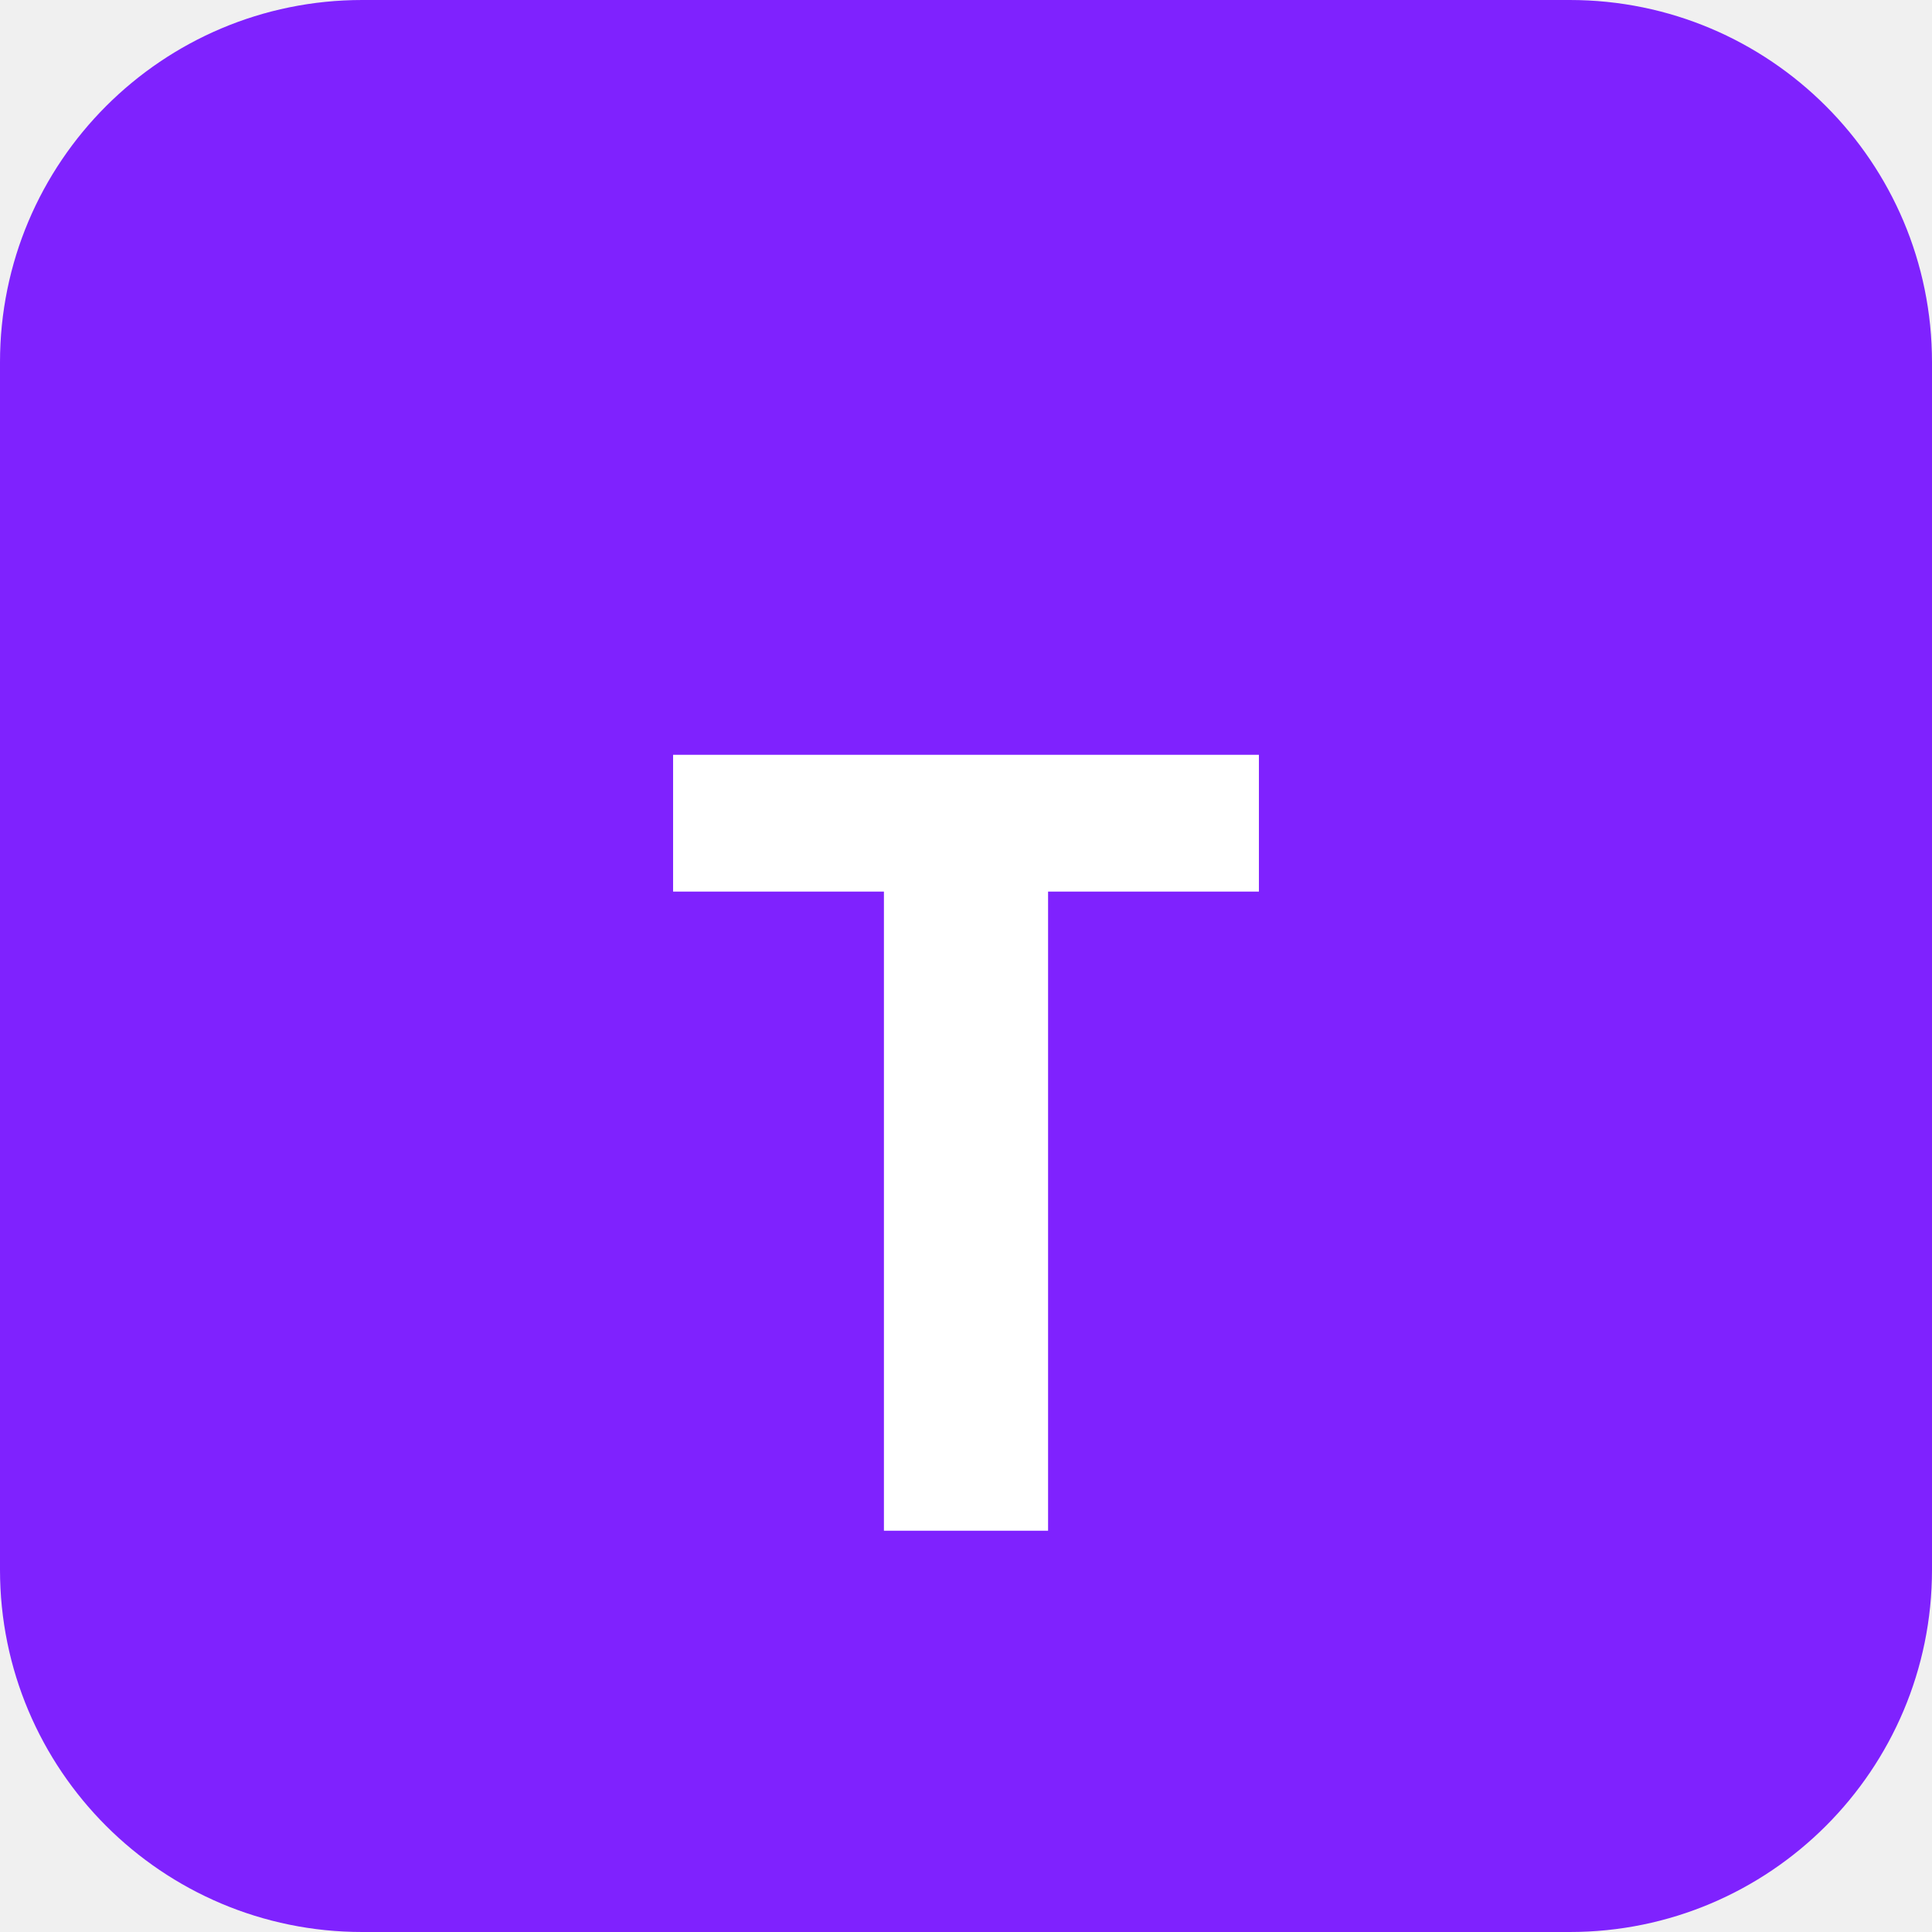
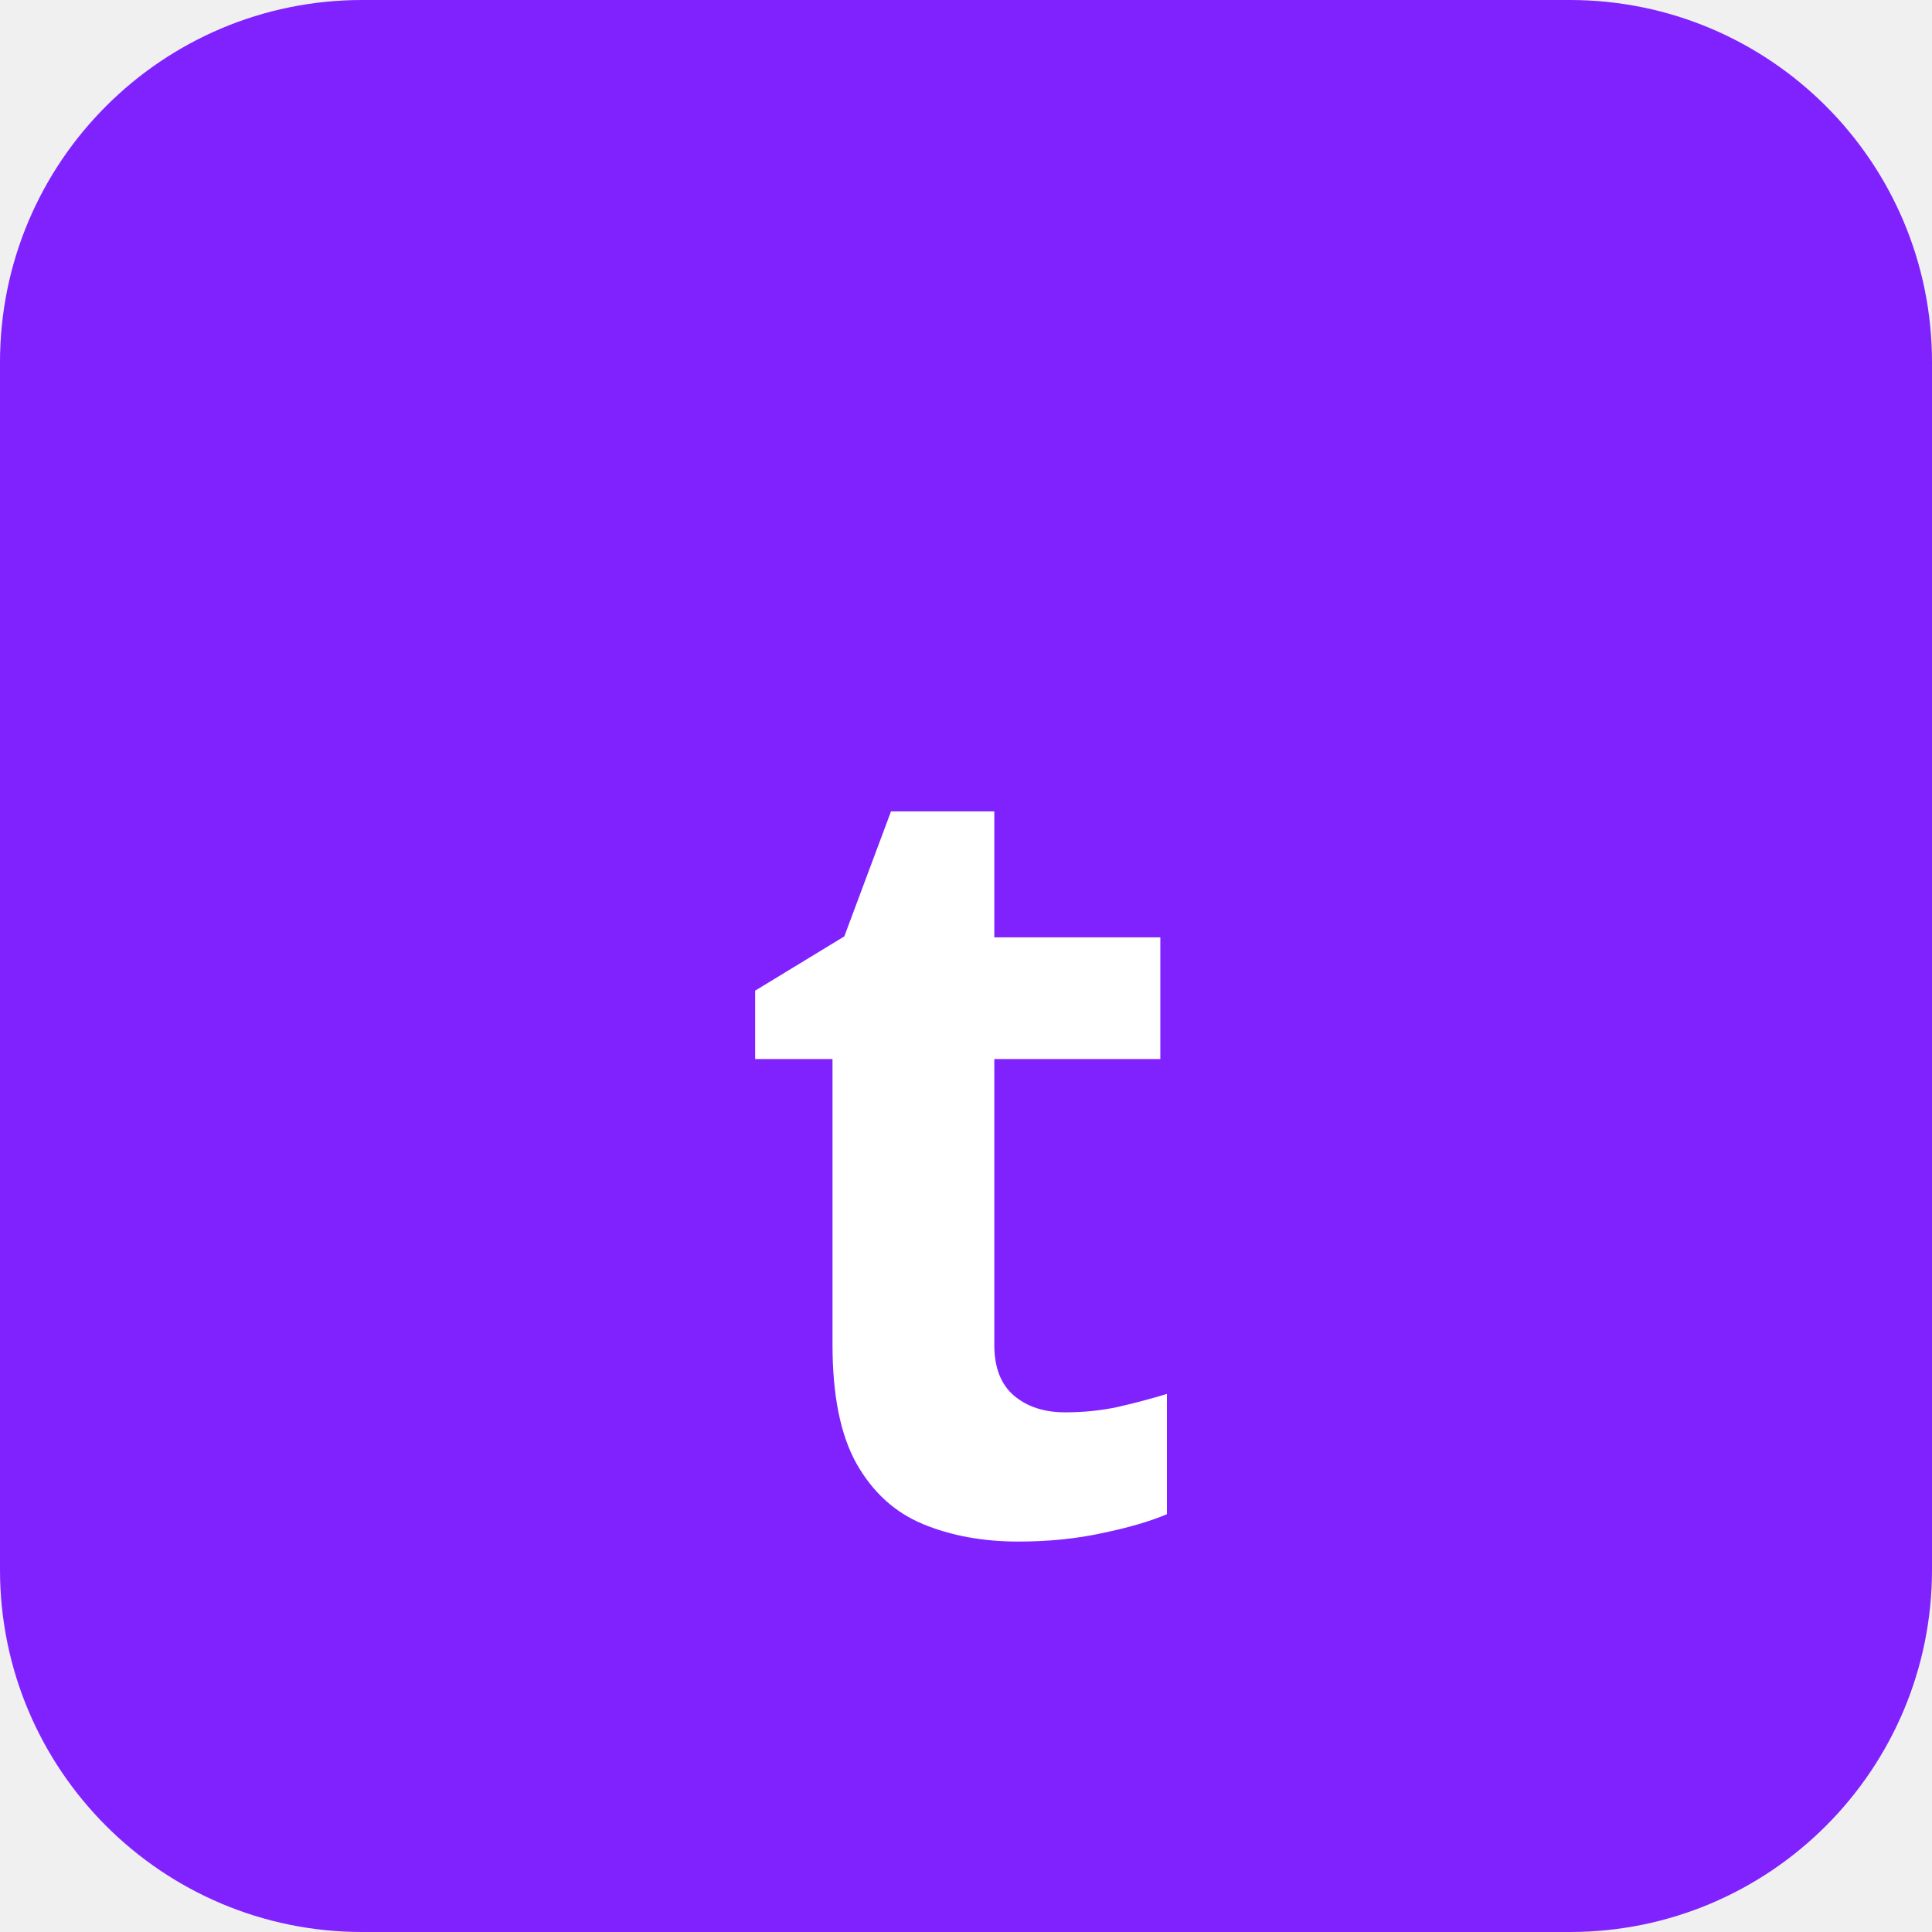
<svg xmlns="http://www.w3.org/2000/svg" width="64" height="64" viewBox="0 0 64 64">
  <rect width="64" height="64" rx="12" ry="12" style="fill:#7f22fe" />
  <text x="32" y="38" style="font-family:&quot;Segoe UI&quot;,sans-serif;font-size:36px;font-weight:700;fill:#fff;dominant-baseline:middle;text-anchor:middle">
-         T
+         t
    </text>
</svg>
